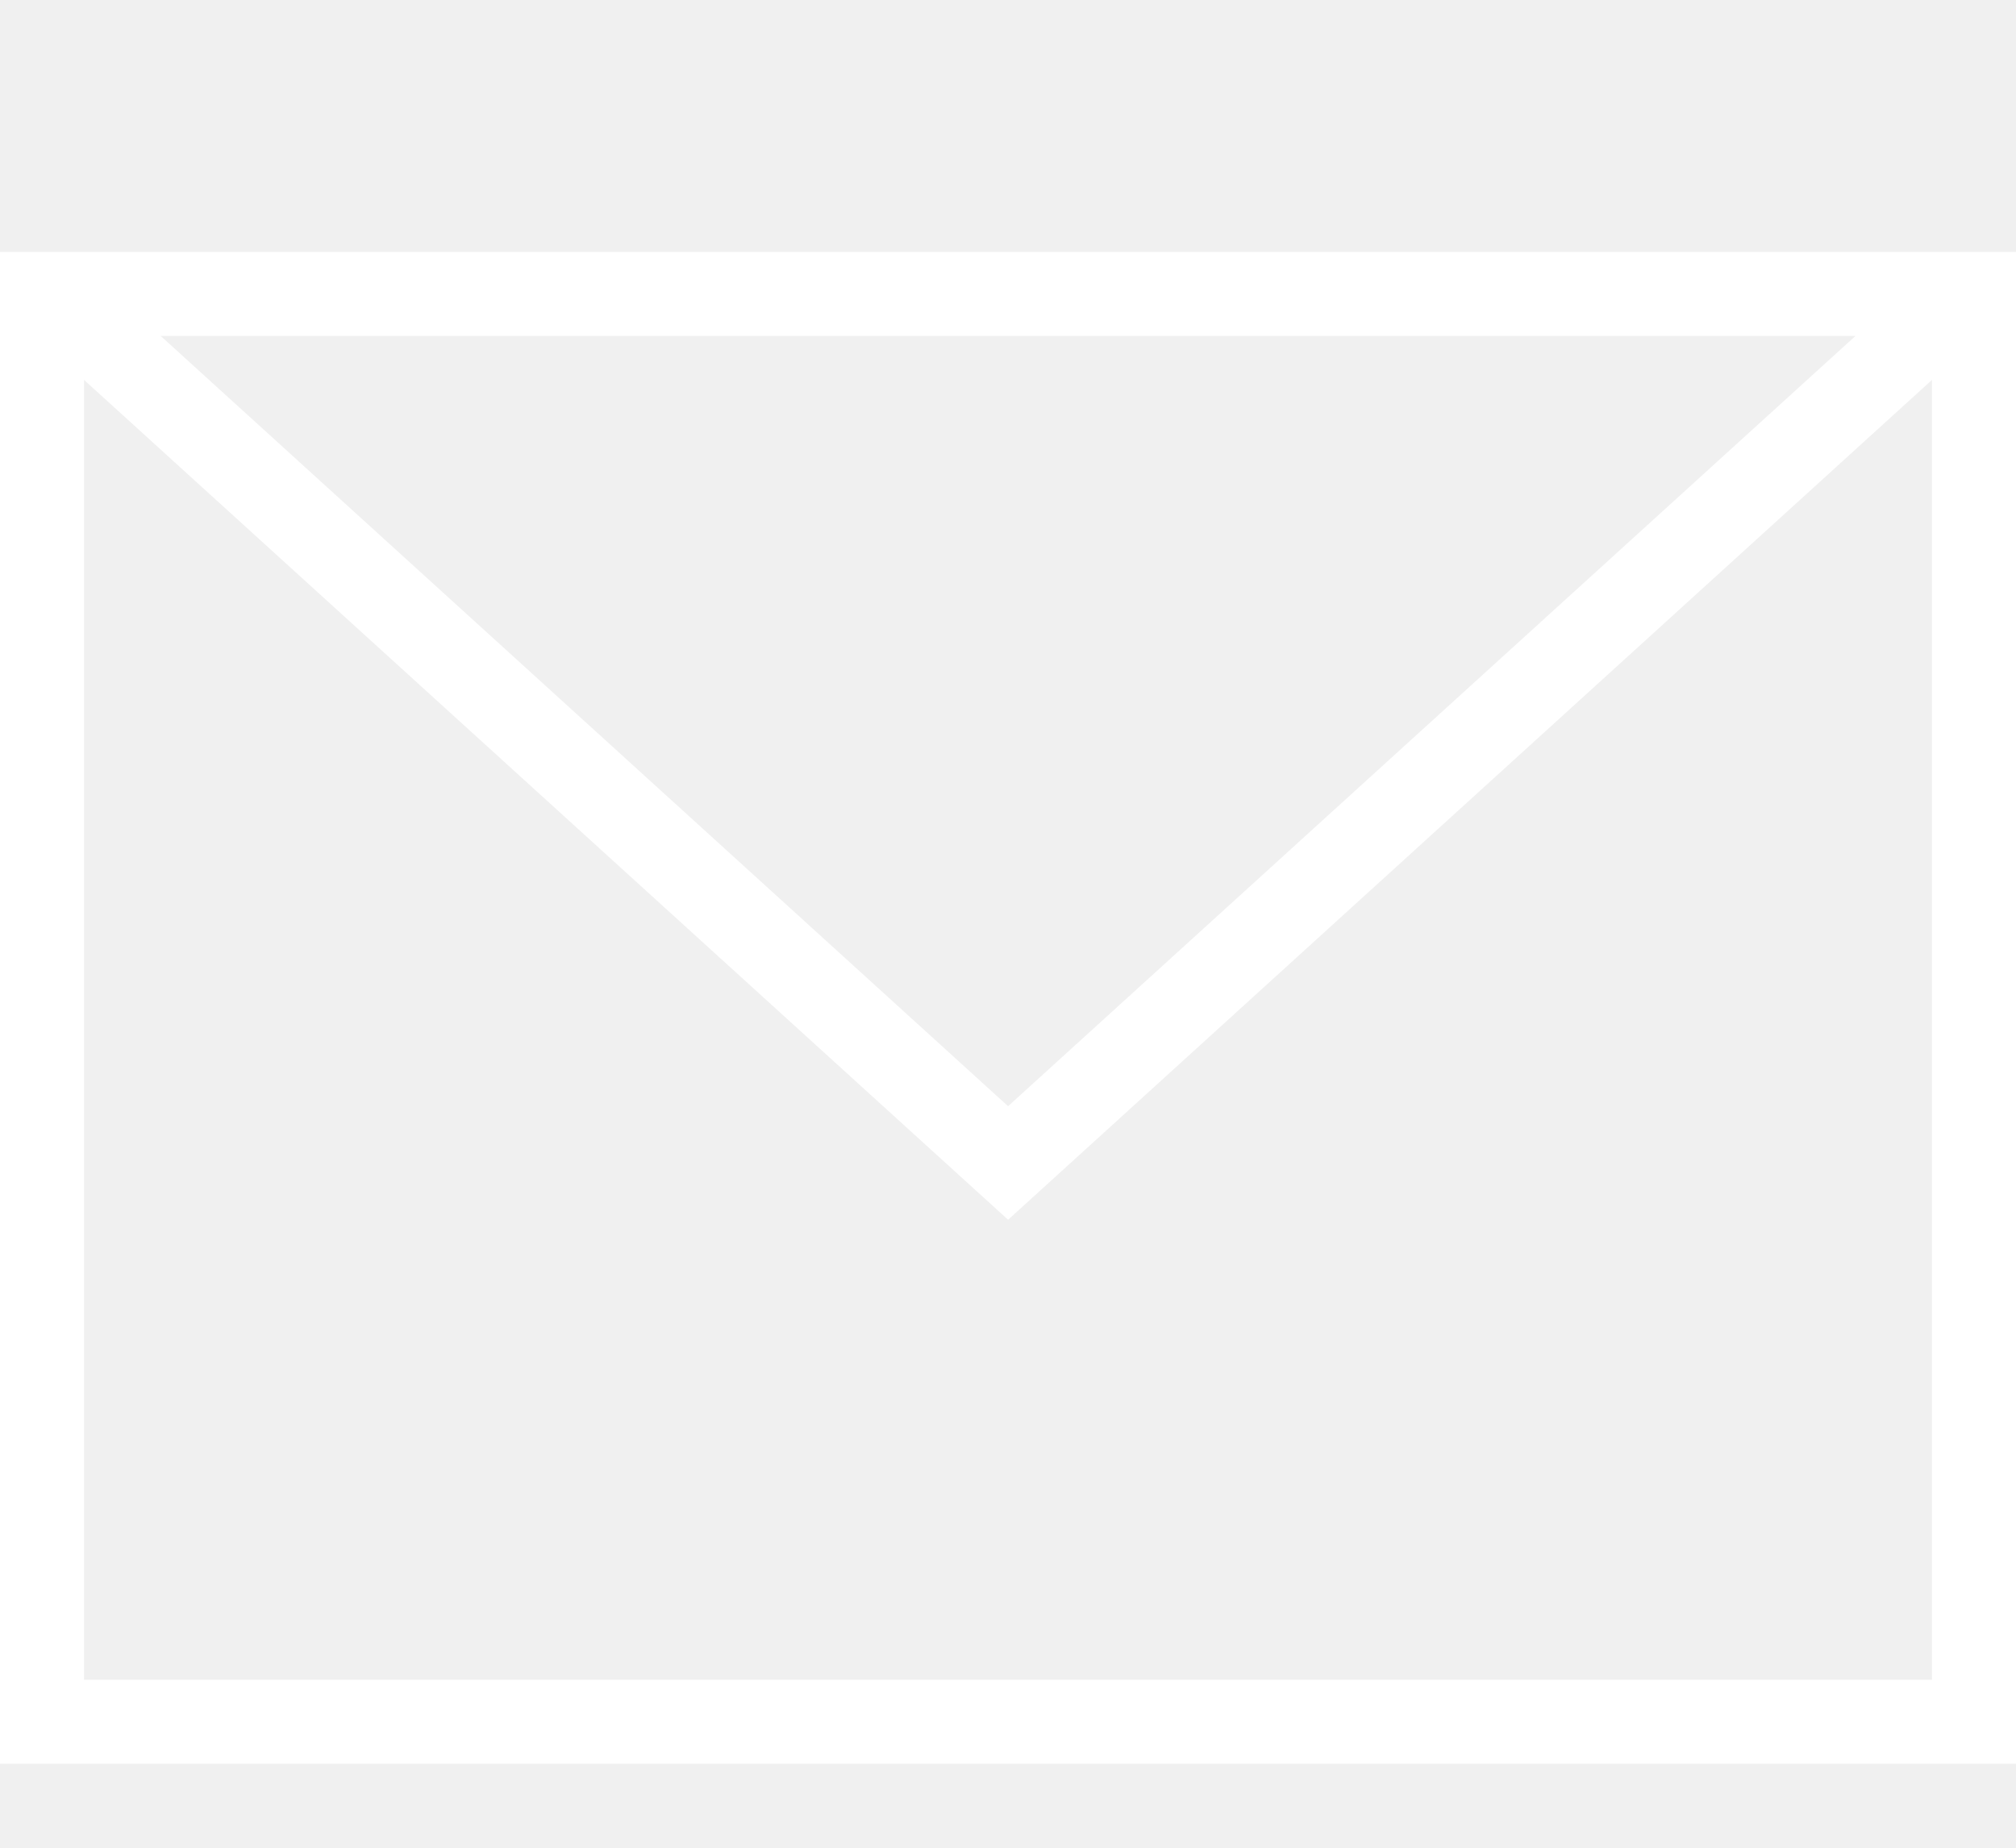
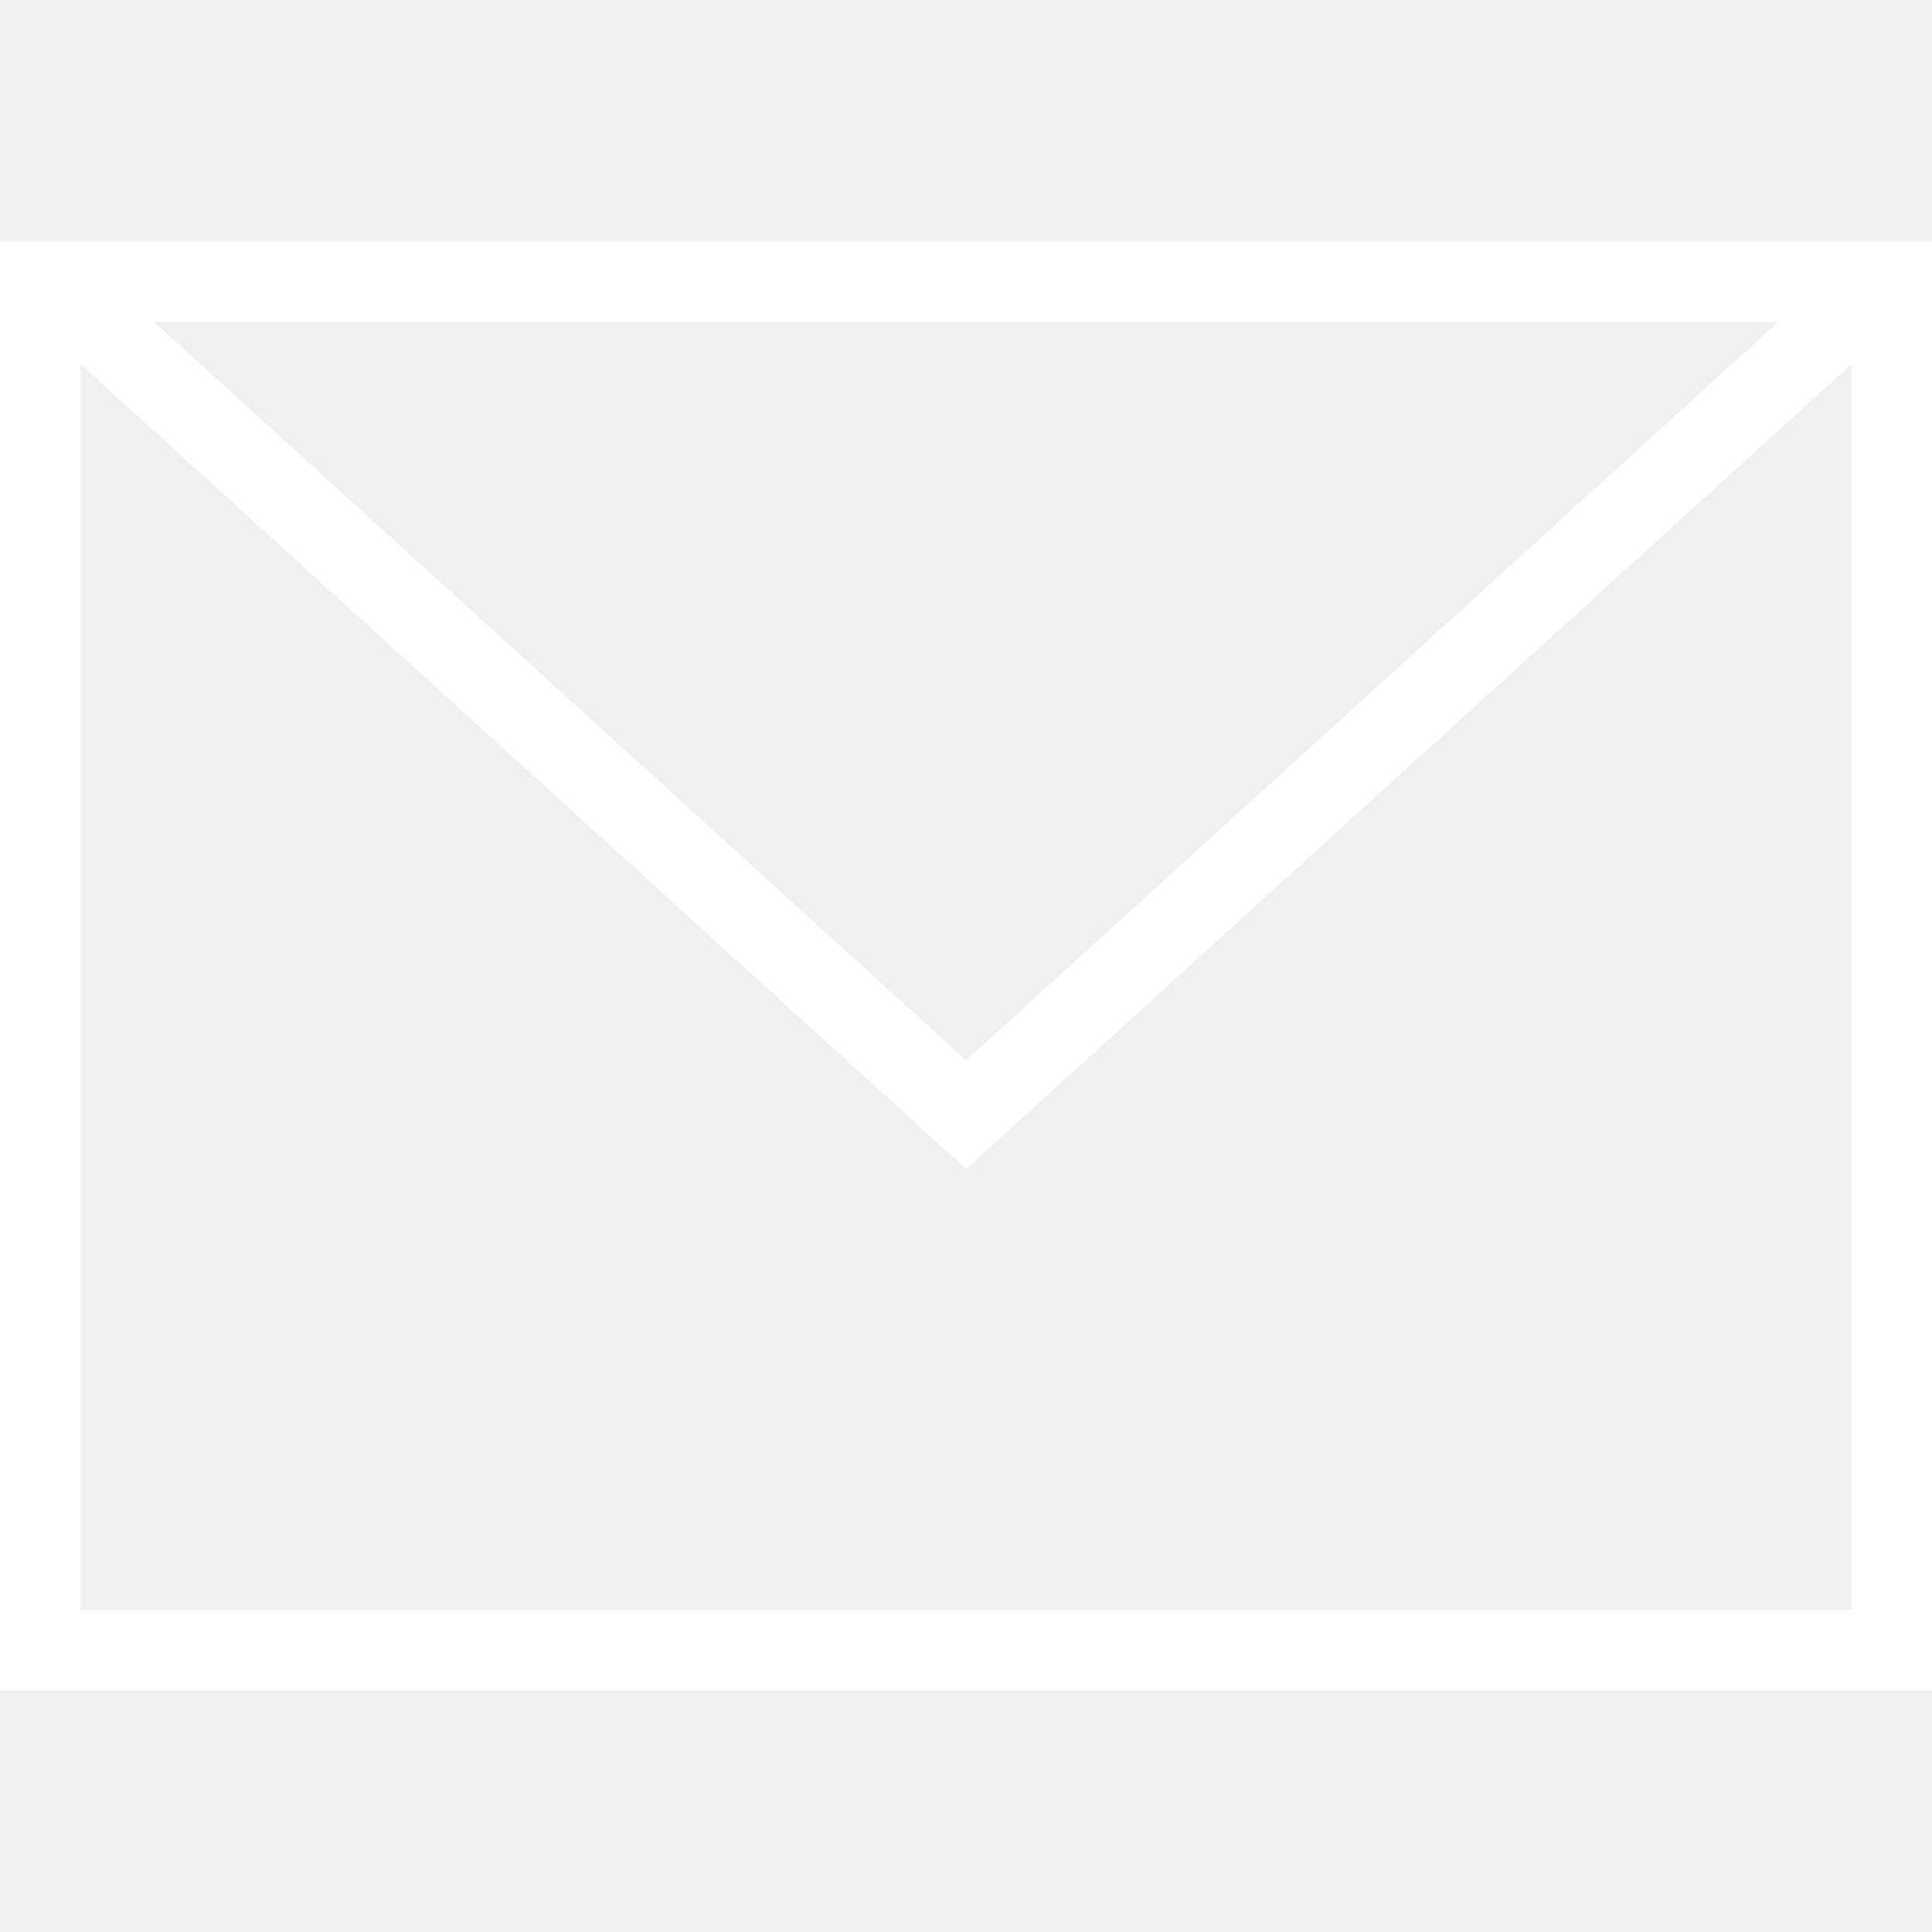
- <svg xmlns="http://www.w3.org/2000/svg" width="24px" height="22px" fill-rule="evenodd" fill="#ffffff" clip-rule="evenodd">
+ <svg xmlns="http://www.w3.org/2000/svg" width="24px" height="24px" fill-rule="evenodd" fill="#ffffff" clip-rule="evenodd">
  <path d="M24 21h-24v-18h24v18zm-23-16.477v15.477h22v-15.477l-10.999 10-11.001-10zm21.089-.523h-20.176l10.088 9.171 10.088-9.171z" />
</svg>
